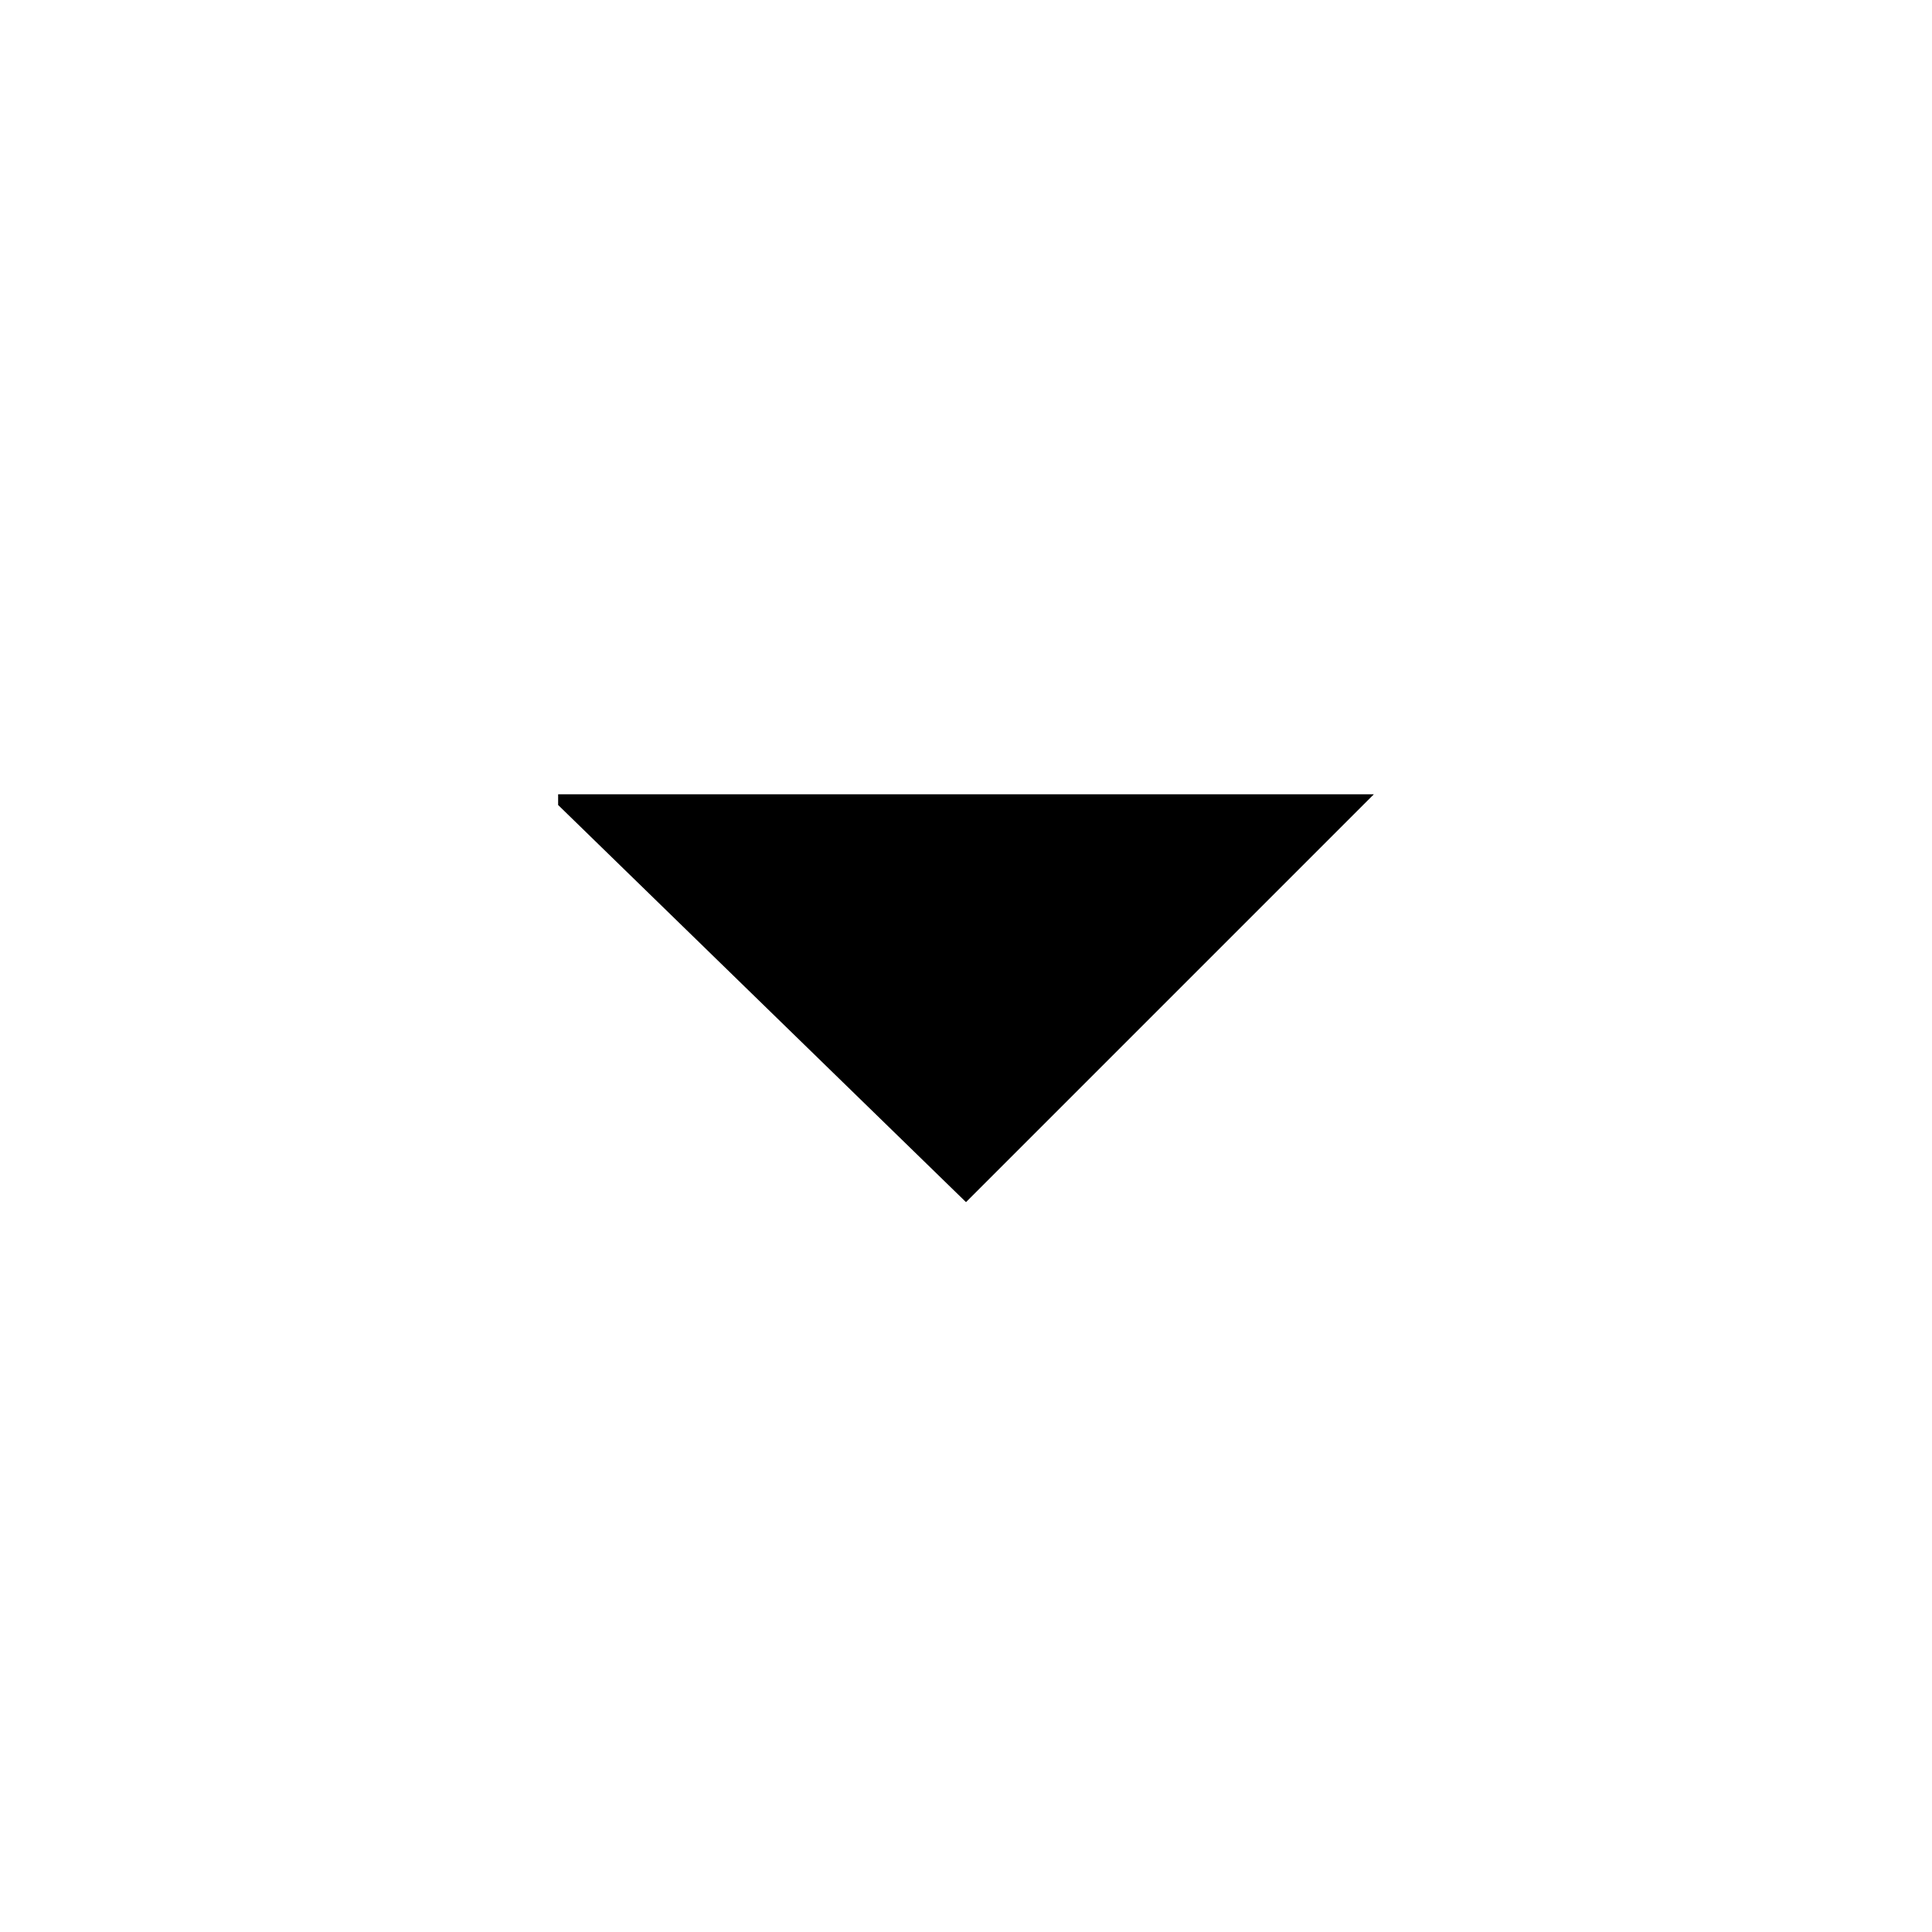
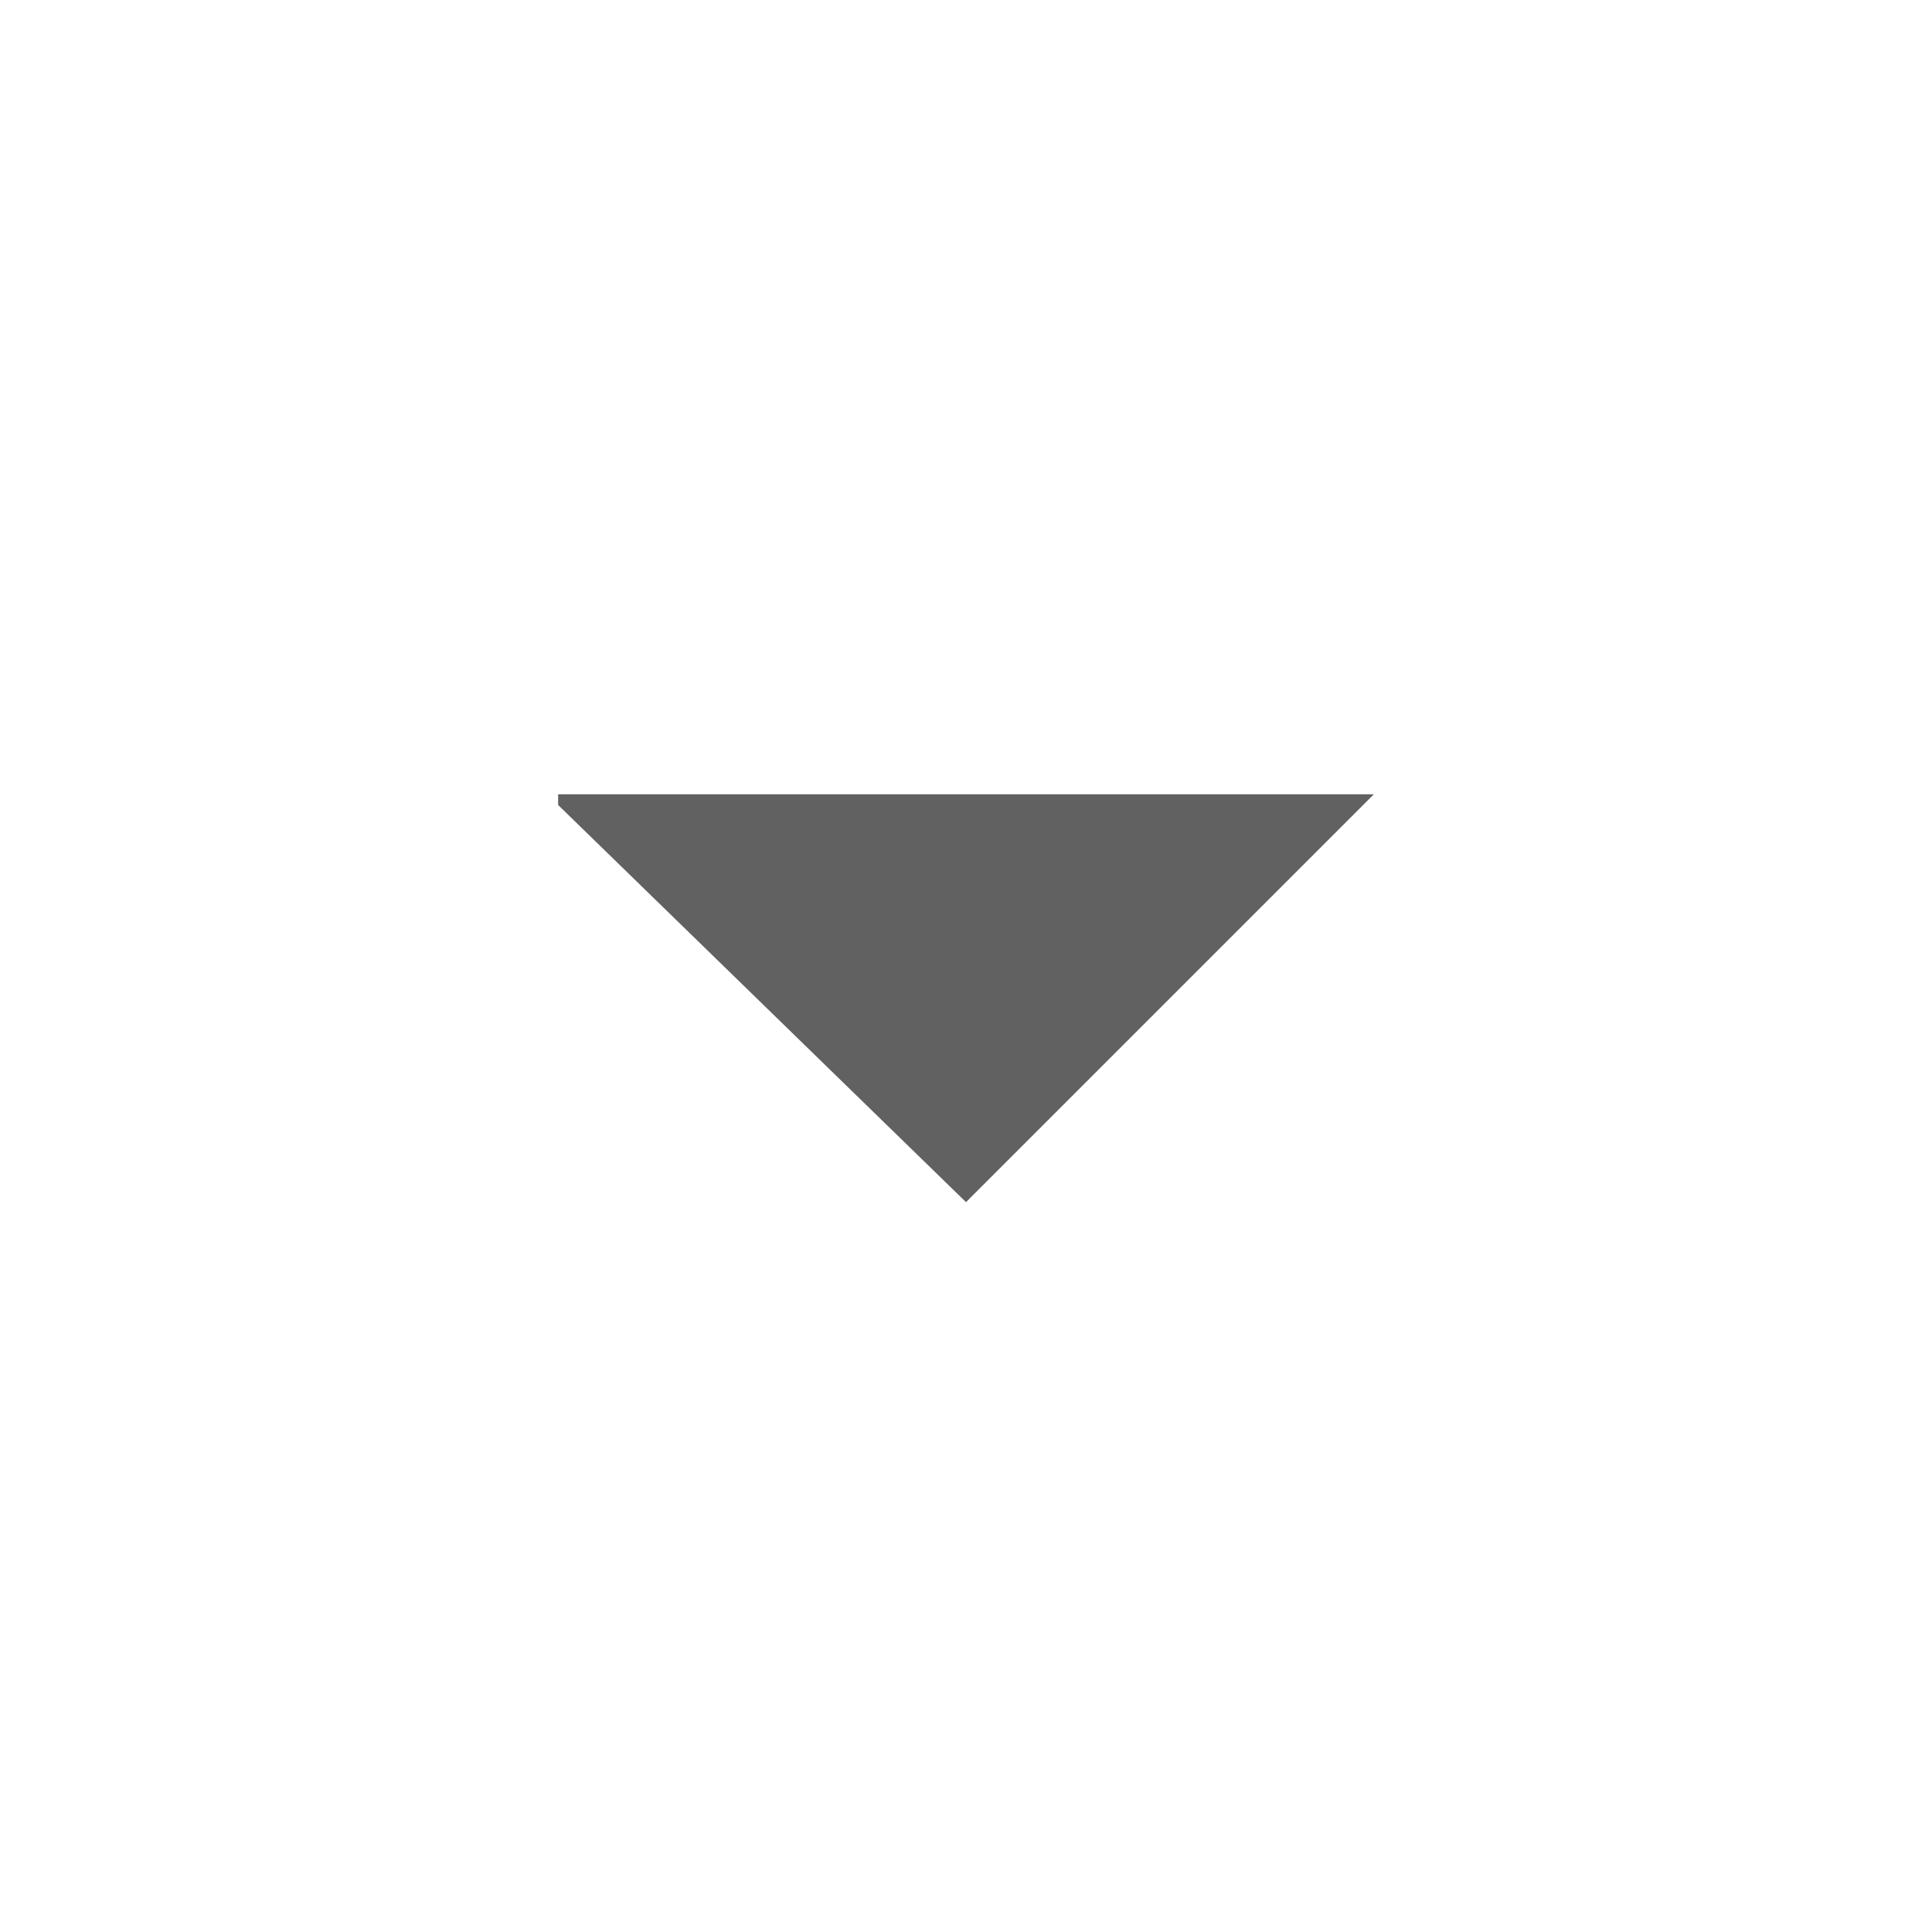
<svg xmlns="http://www.w3.org/2000/svg" version="1.1" id="Layer_1" x="0px" y="0px" viewBox="0 0 18 18" style="enable-background:new 0 0 18 18;" xml:space="preserve">
  <style type="text/css">
	.st0{fill:none;}
+ 	.st1{fill:#616161}
</style>
-   <path d="M5.2,7.5L9,11.2l3.8-3.8H5.2z" />
+   <path class="st1" d="M5.2,7.5L9,11.2l3.8-3.8H5.2z" />
  <path class="st0" d="M0,0h18v18H0V0z" />
</svg>
